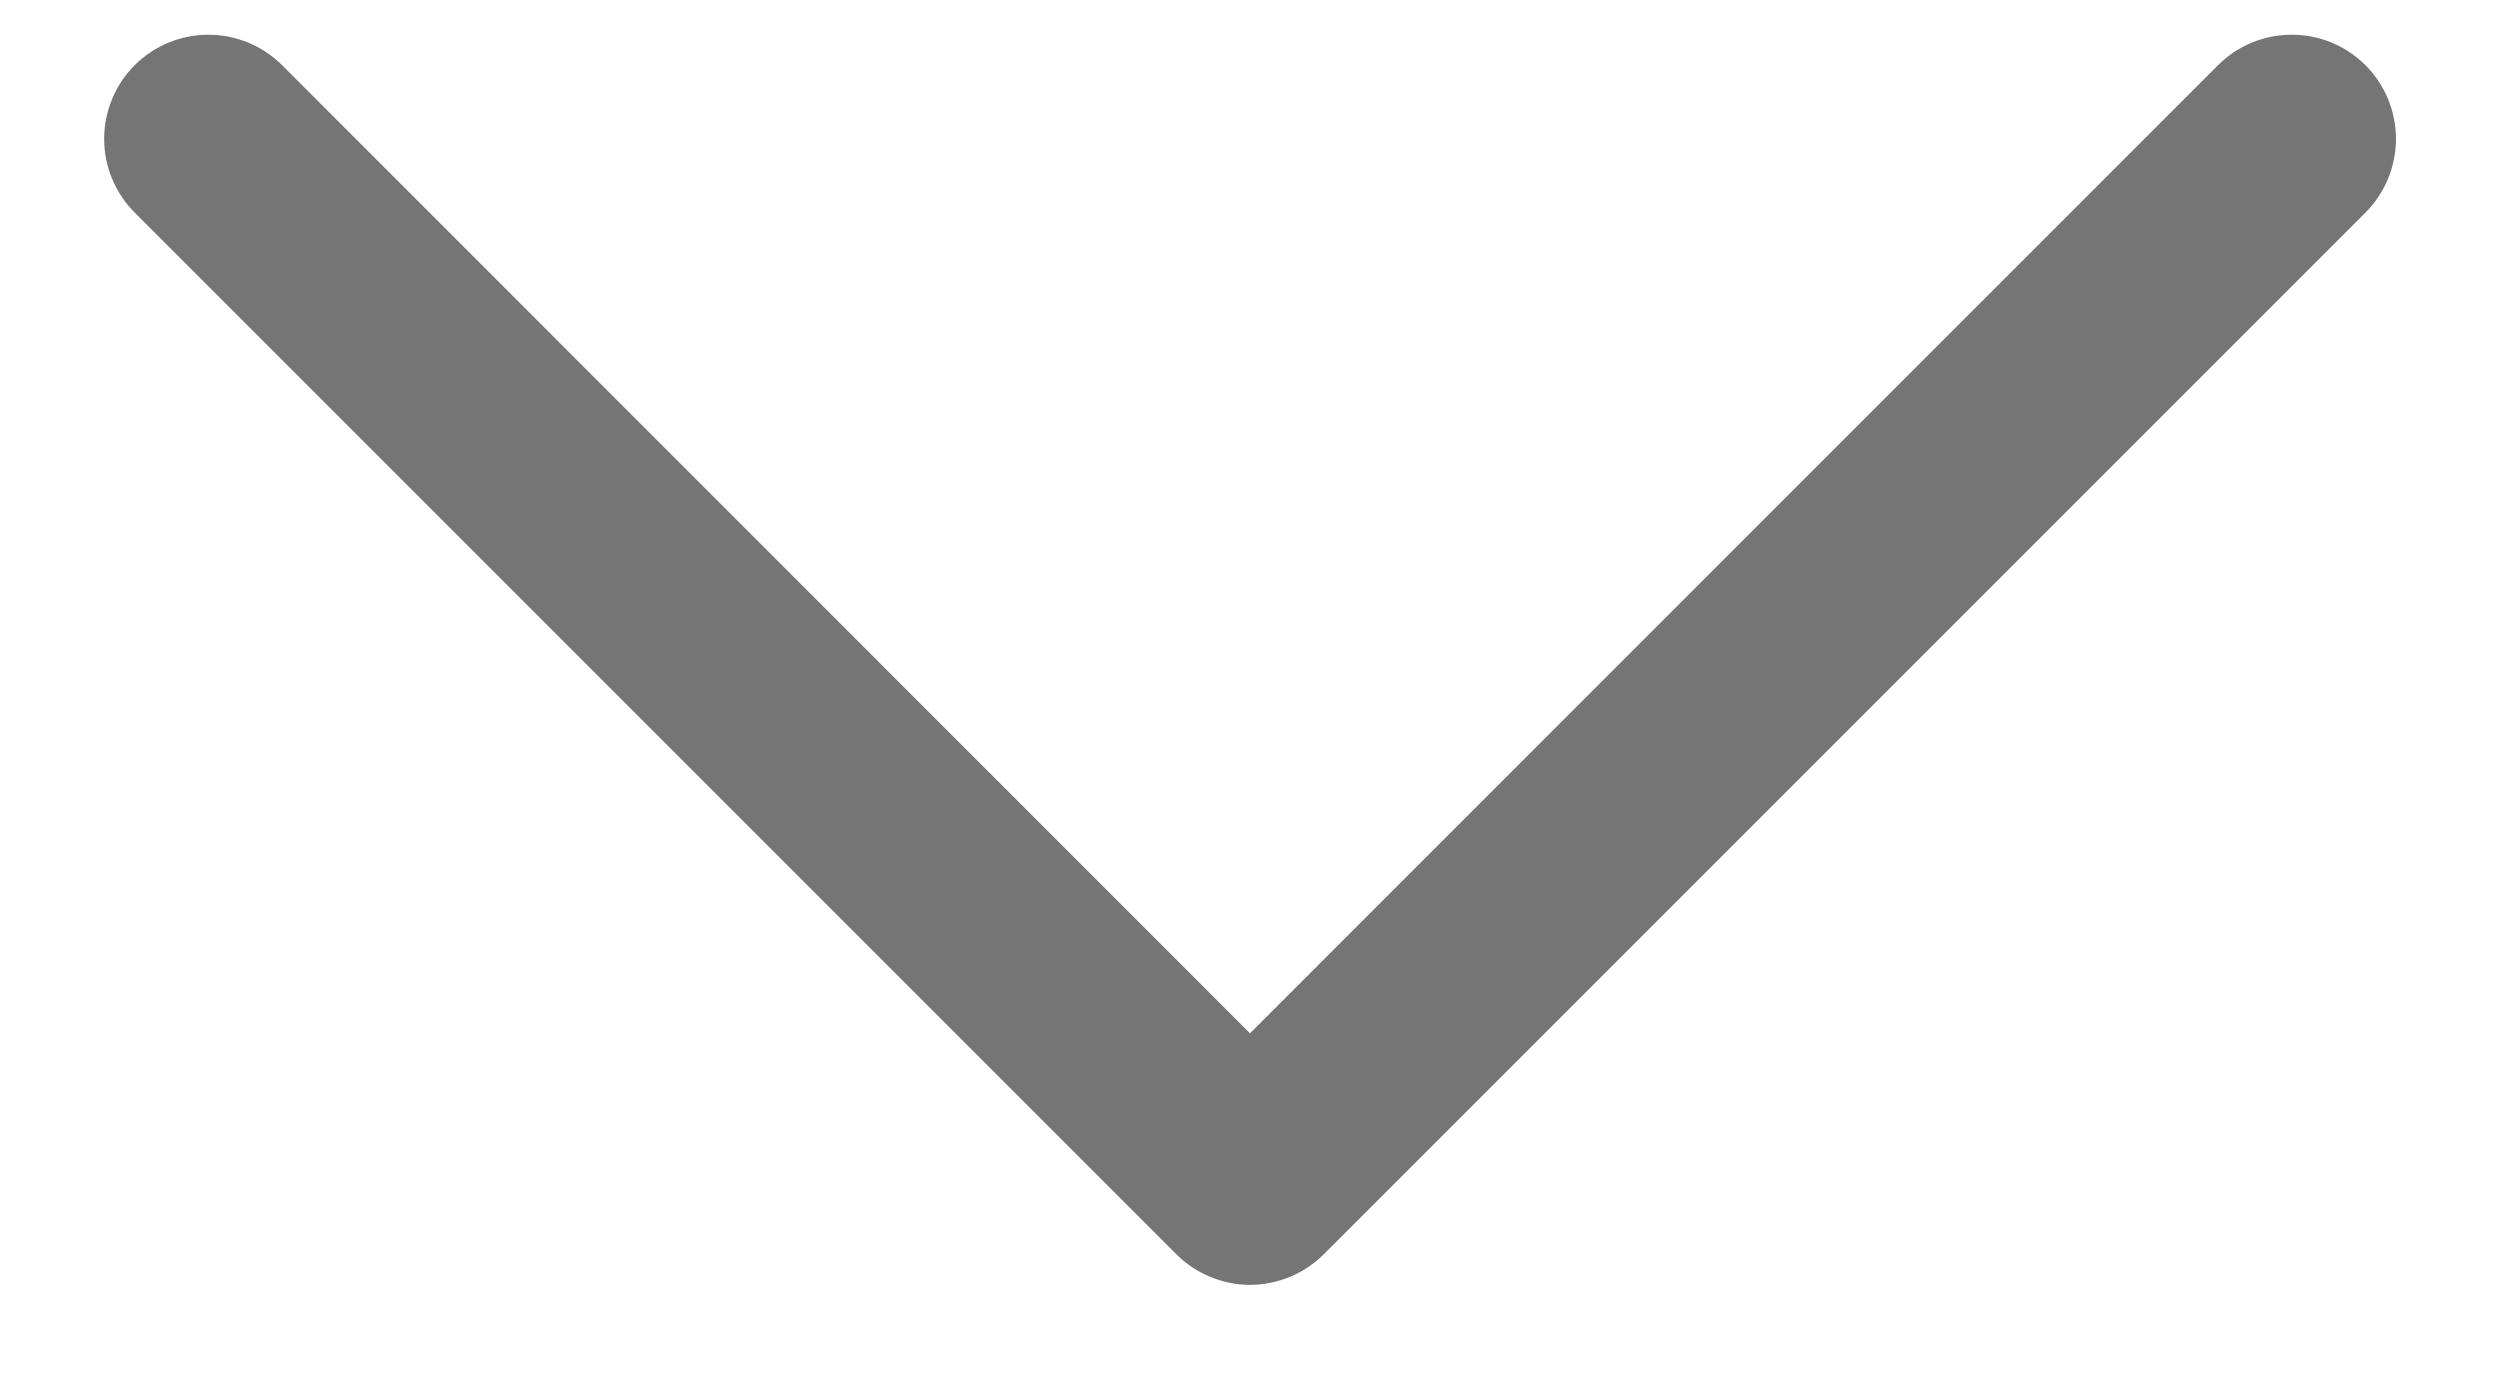
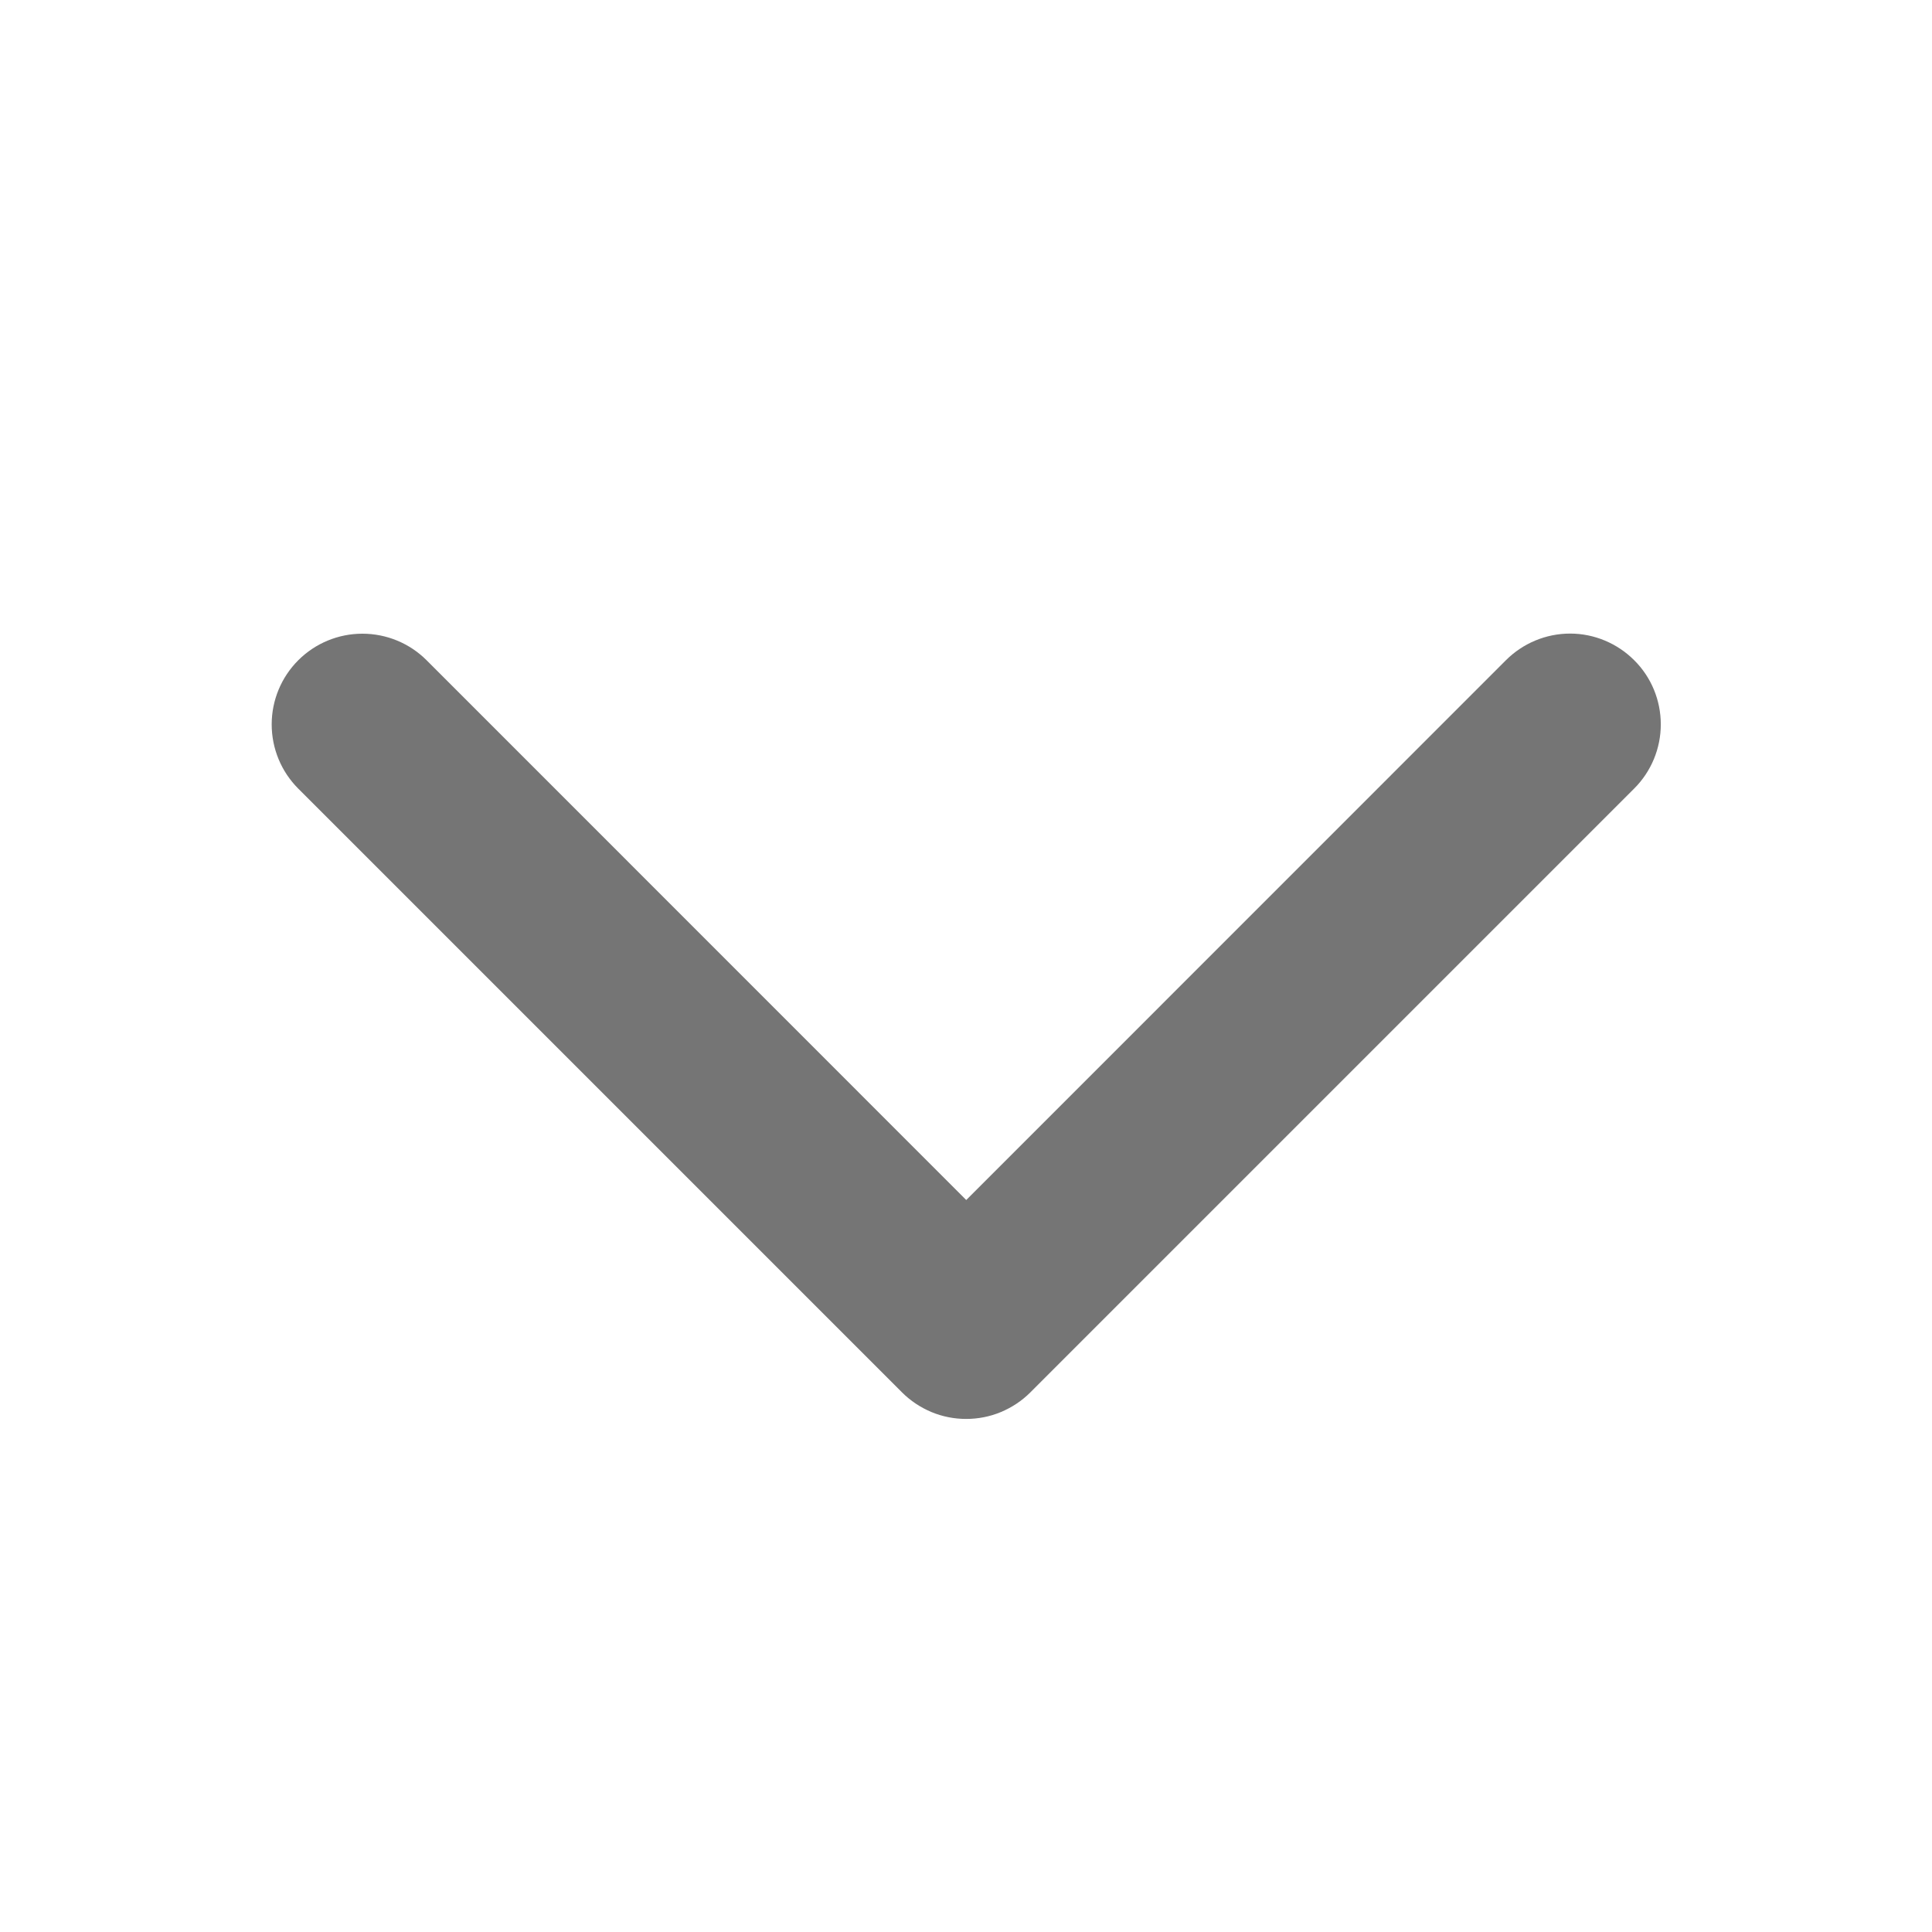
- <svg xmlns="http://www.w3.org/2000/svg" width="18" height="10" viewBox="0 0 18 10" fill="none">
-   <path d="M17.031 1.531L9.531 9.031C9.461 9.1 9.379 9.156 9.288 9.193C9.197 9.231 9.099 9.251 9 9.251C8.902 9.251 8.804 9.231 8.713 9.193C8.622 9.156 8.539 9.1 8.47 9.031L0.97 1.531C0.829 1.39 0.75 1.199 0.75 1C0.75 0.801 0.829 0.61 0.97 0.469C1.111 0.329 1.301 0.25 1.5 0.25C1.699 0.25 1.89 0.329 2.031 0.469L9 7.44L15.97 0.469C16.04 0.4 16.122 0.344 16.213 0.307C16.304 0.269 16.402 0.25 16.5 0.25C16.599 0.25 16.697 0.269 16.788 0.307C16.879 0.344 16.961 0.4 17.031 0.469C17.101 0.539 17.156 0.622 17.194 0.713C17.231 0.804 17.251 0.901 17.251 1C17.251 1.098 17.231 1.196 17.194 1.287C17.156 1.378 17.101 1.461 17.031 1.531Z" fill="#757575" />
+ <svg xmlns="http://www.w3.org/2000/svg" width="16" height="16" viewBox="0 0 16 16" fill="none">
+   <path d="M13.533 6.531L8.533 11.531C8.463 11.601 8.38 11.656 8.289 11.694C8.198 11.732 8.1 11.751 8.001 11.751C7.903 11.751 7.805 11.732 7.714 11.694C7.623 11.656 7.54 11.601 7.47 11.531L2.47 6.531C2.329 6.39 2.25 6.199 2.25 5.999C2.25 5.8 2.329 5.609 2.47 5.468C2.611 5.327 2.802 5.248 3.001 5.248C3.201 5.248 3.392 5.327 3.533 5.468L8.002 9.938L12.471 5.468C12.612 5.327 12.803 5.247 13.003 5.247C13.202 5.247 13.393 5.327 13.534 5.468C13.675 5.608 13.754 5.799 13.754 5.999C13.754 6.198 13.675 6.389 13.534 6.53L13.533 6.531Z" fill="#757575" />
</svg>
